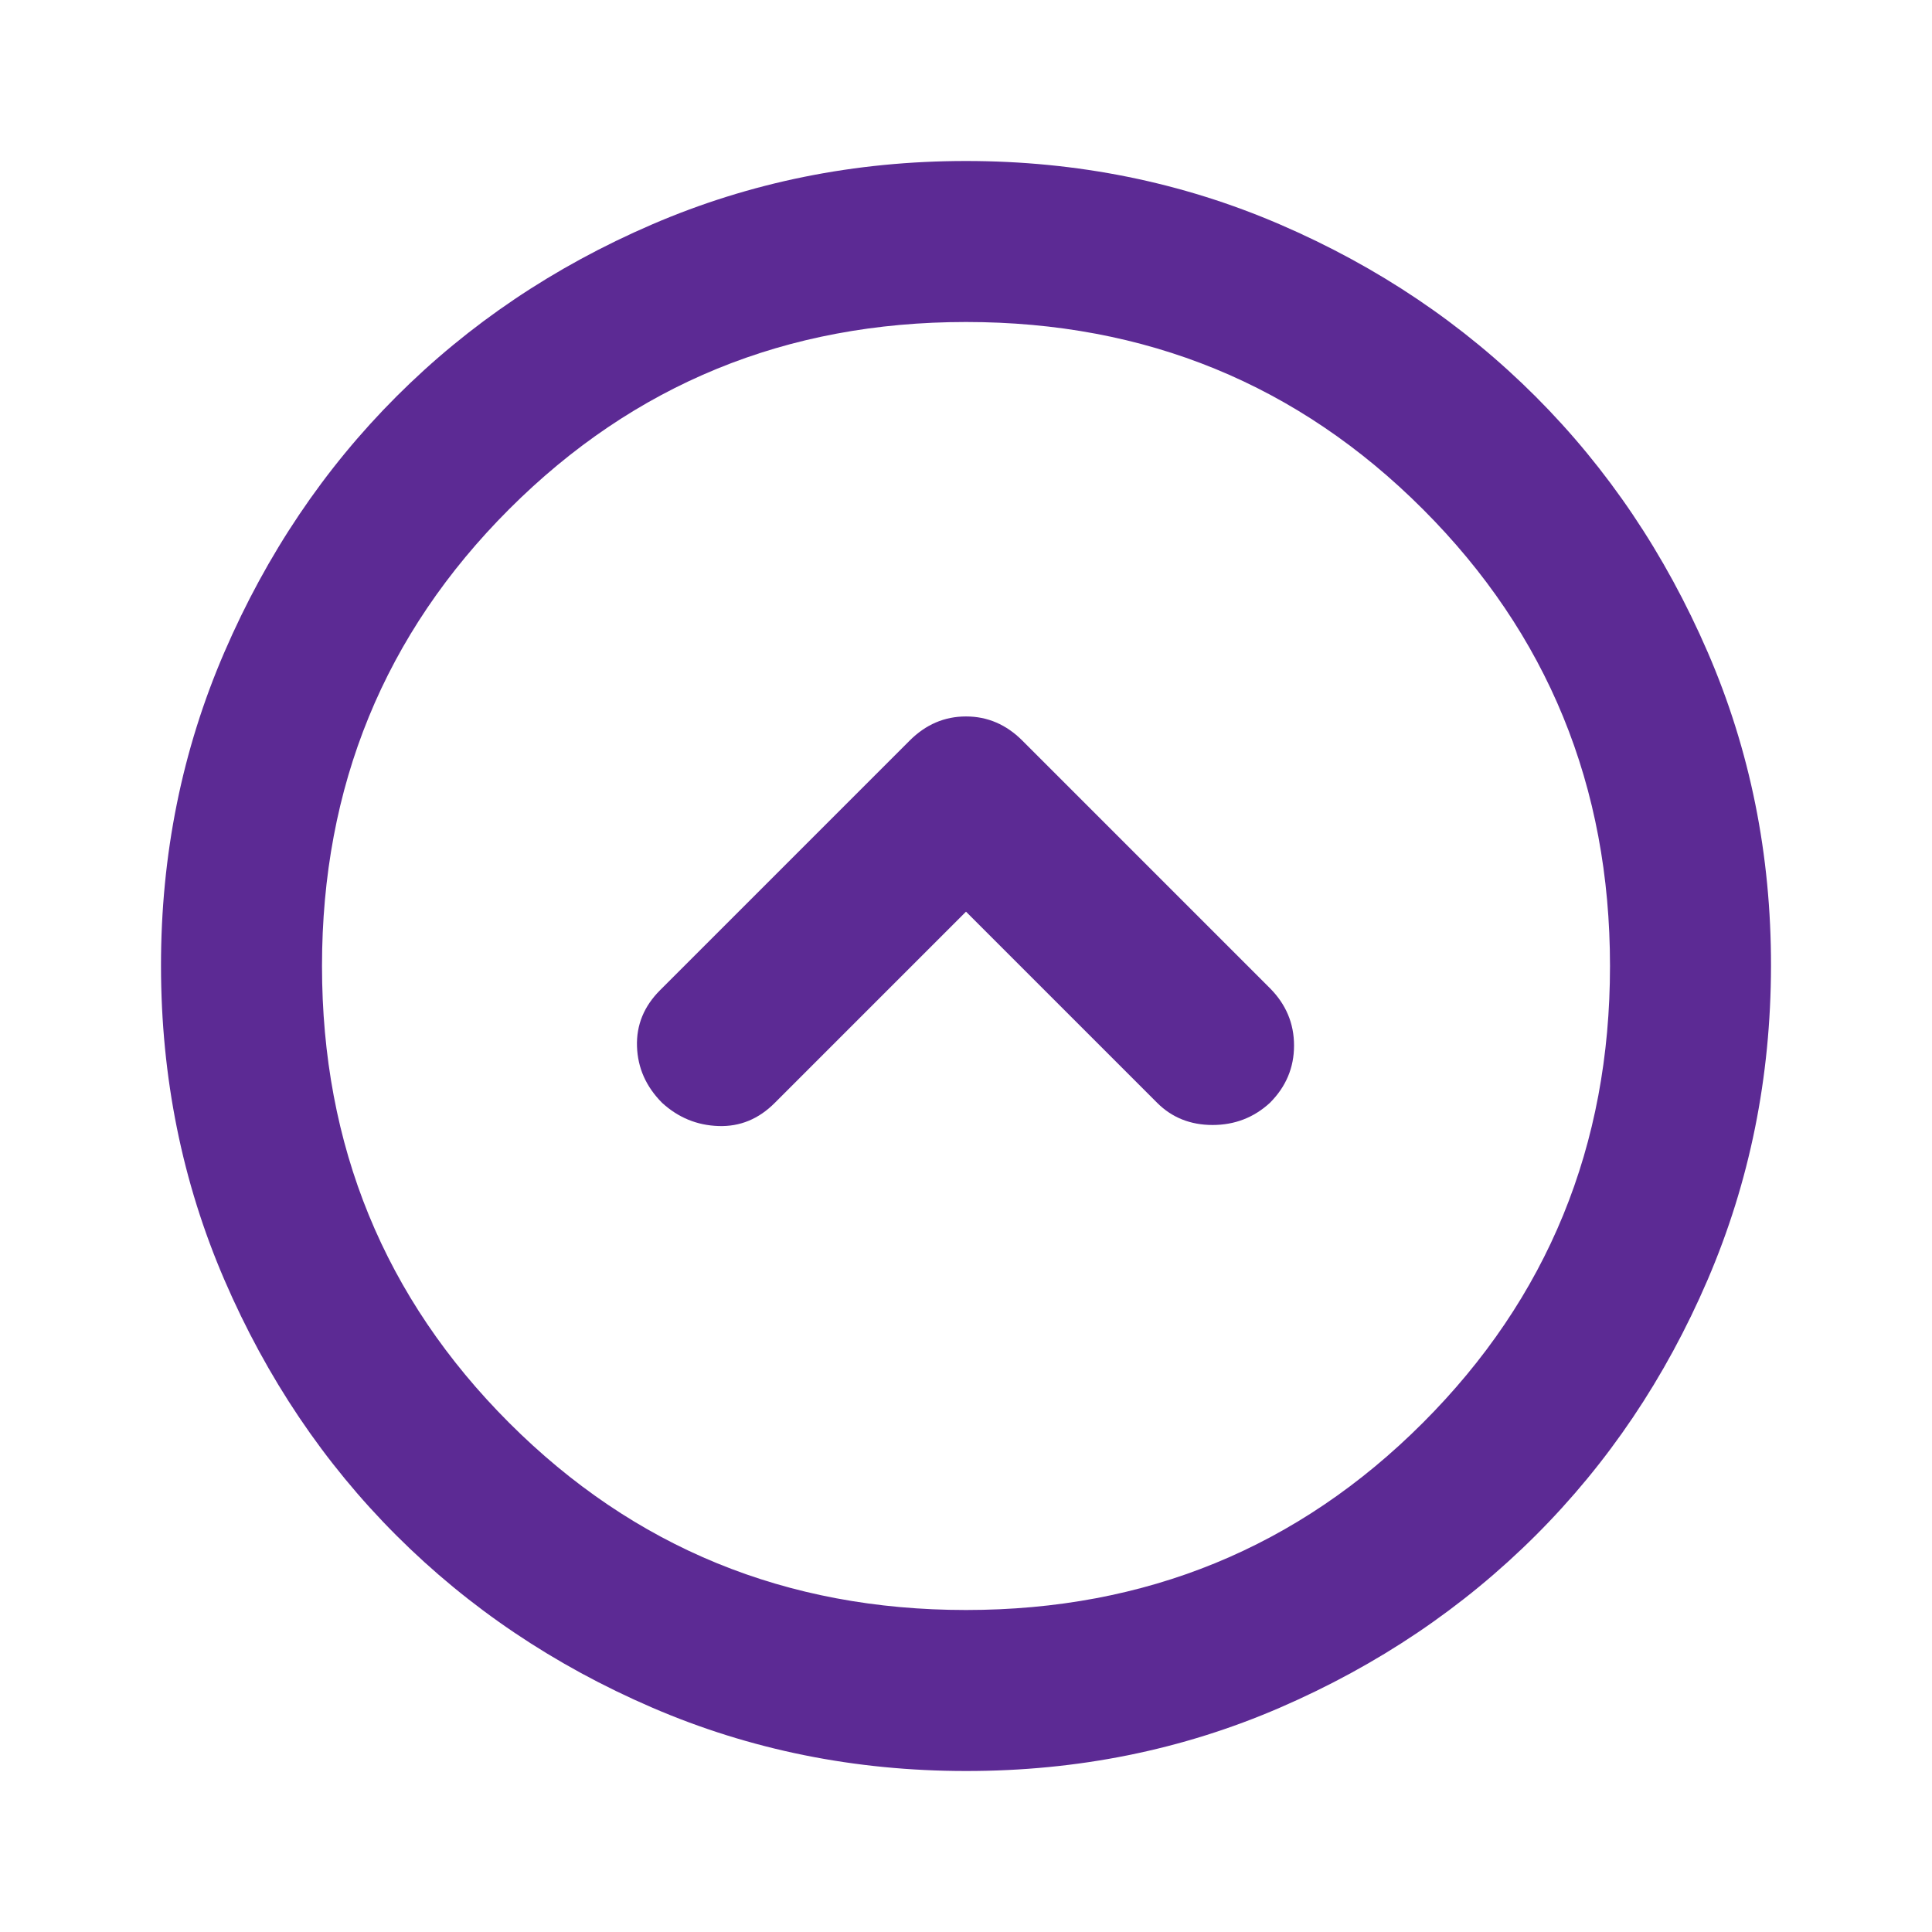
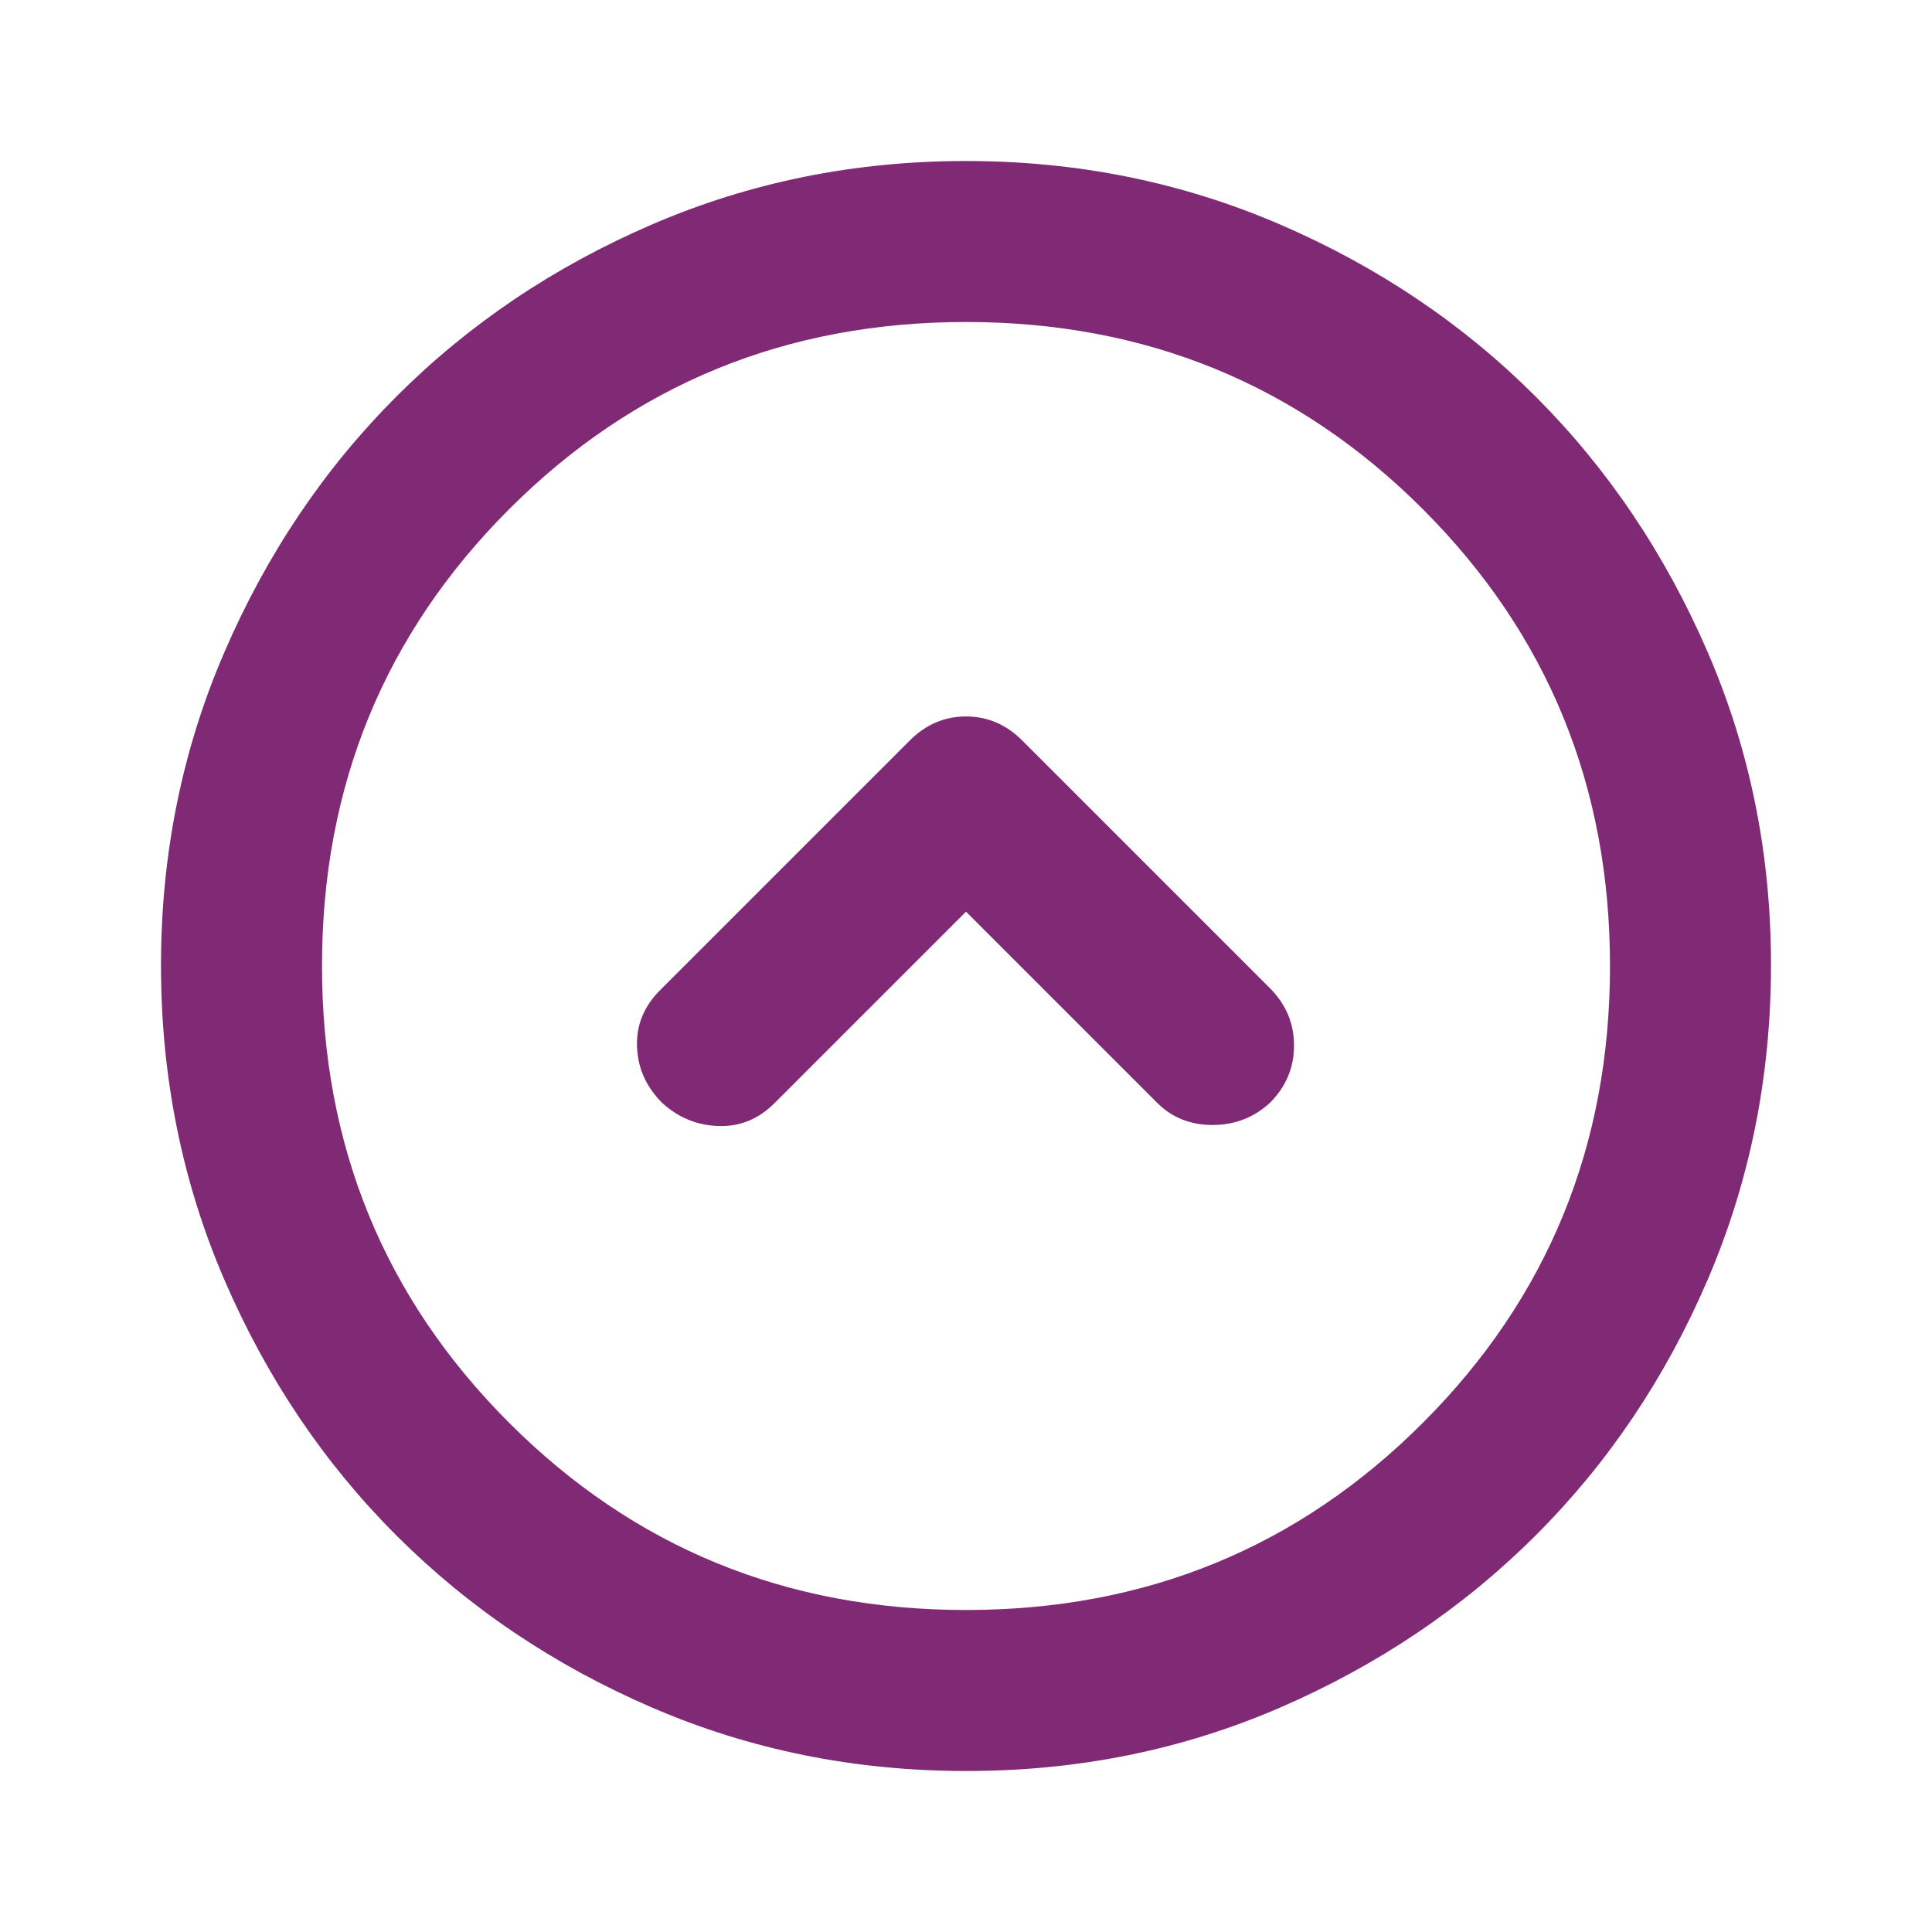
<svg xmlns="http://www.w3.org/2000/svg" width="24" height="24" viewBox="0 0 24 24" fill="none">
-   <path d="M12 11.325L14.375 13.7C14.558 13.883 14.788 13.975 15.063 13.975C15.338 13.975 15.576 13.883 15.775 13.7C15.975 13.5 16.075 13.263 16.075 12.988C16.075 12.713 15.975 12.476 15.775 12.275L12.7 9.2C12.5 9 12.267 8.9 12 8.9C11.733 8.9 11.5 9 11.3 9.2L8.2 12.3C8 12.5 7.904 12.733 7.913 13C7.922 13.267 8.026 13.5 8.225 13.7C8.425 13.883 8.658 13.979 8.925 13.988C9.192 13.997 9.425 13.901 9.625 13.7L12 11.325ZM12 22C10.617 22 9.317 21.737 8.1 21.212C6.883 20.687 5.825 19.974 4.925 19.075C4.025 18.176 3.313 17.117 2.788 15.9C2.263 14.683 2.001 13.383 2 12C1.999 10.617 2.262 9.317 2.788 8.1C3.314 6.883 4.026 5.824 4.925 4.925C5.824 4.026 6.882 3.313 8.1 2.788C9.318 2.263 10.618 2 12 2C13.382 2 14.682 2.263 15.9 2.788C17.118 3.313 18.176 4.026 19.075 4.925C19.974 5.824 20.686 6.883 21.213 8.1C21.74 9.317 22.002 10.617 22 12C21.998 13.383 21.735 14.683 21.212 15.9C20.689 17.117 19.976 18.176 19.075 19.075C18.174 19.974 17.115 20.687 15.9 21.213C14.685 21.739 13.385 22.001 12 22ZM12 20C14.233 20 16.125 19.225 17.675 17.675C19.225 16.125 20 14.233 20 12C20 9.767 19.225 7.875 17.675 6.325C16.125 4.775 14.233 4 12 4C9.767 4 7.875 4.775 6.325 6.325C4.775 7.875 4 9.767 4 12C4 14.233 4.775 16.125 6.325 17.675C7.875 19.225 9.767 20 12 20Z" fill="#5C2A94" />
+   <path d="M12 11.325L14.375 13.7C14.558 13.883 14.788 13.975 15.063 13.975C15.338 13.975 15.576 13.883 15.775 13.7C15.975 13.5 16.075 13.263 16.075 12.988C16.075 12.713 15.975 12.476 15.775 12.275L12.7 9.2C12.5 9 12.267 8.9 12 8.9C11.733 8.9 11.5 9 11.3 9.2L8.2 12.3C8 12.5 7.904 12.733 7.913 13C7.922 13.267 8.026 13.5 8.225 13.7C8.425 13.883 8.658 13.979 8.925 13.988C9.192 13.997 9.425 13.901 9.625 13.7L12 11.325ZM12 22C10.617 22 9.317 21.737 8.1 21.212C6.883 20.687 5.825 19.974 4.925 19.075C4.025 18.176 3.313 17.117 2.788 15.9C2.263 14.683 2.001 13.383 2 12C1.999 10.617 2.262 9.317 2.788 8.1C3.314 6.883 4.026 5.824 4.925 4.925C5.824 4.026 6.882 3.313 8.1 2.788C9.318 2.263 10.618 2 12 2C13.382 2 14.682 2.263 15.9 2.788C17.118 3.313 18.176 4.026 19.075 4.925C19.974 5.824 20.686 6.883 21.213 8.1C21.74 9.317 22.002 10.617 22 12C21.998 13.383 21.735 14.683 21.212 15.9C20.689 17.117 19.976 18.176 19.075 19.075C18.174 19.974 17.115 20.687 15.9 21.213C14.685 21.739 13.385 22.001 12 22ZM12 20C14.233 20 16.125 19.225 17.675 17.675C19.225 16.125 20 14.233 20 12C20 9.767 19.225 7.875 17.675 6.325C16.125 4.775 14.233 4 12 4C9.767 4 7.875 4.775 6.325 6.325C4.775 7.875 4 9.767 4 12C4 14.233 4.775 16.125 6.325 17.675C7.875 19.225 9.767 20 12 20Z" fill="#802A76" />
</svg>
